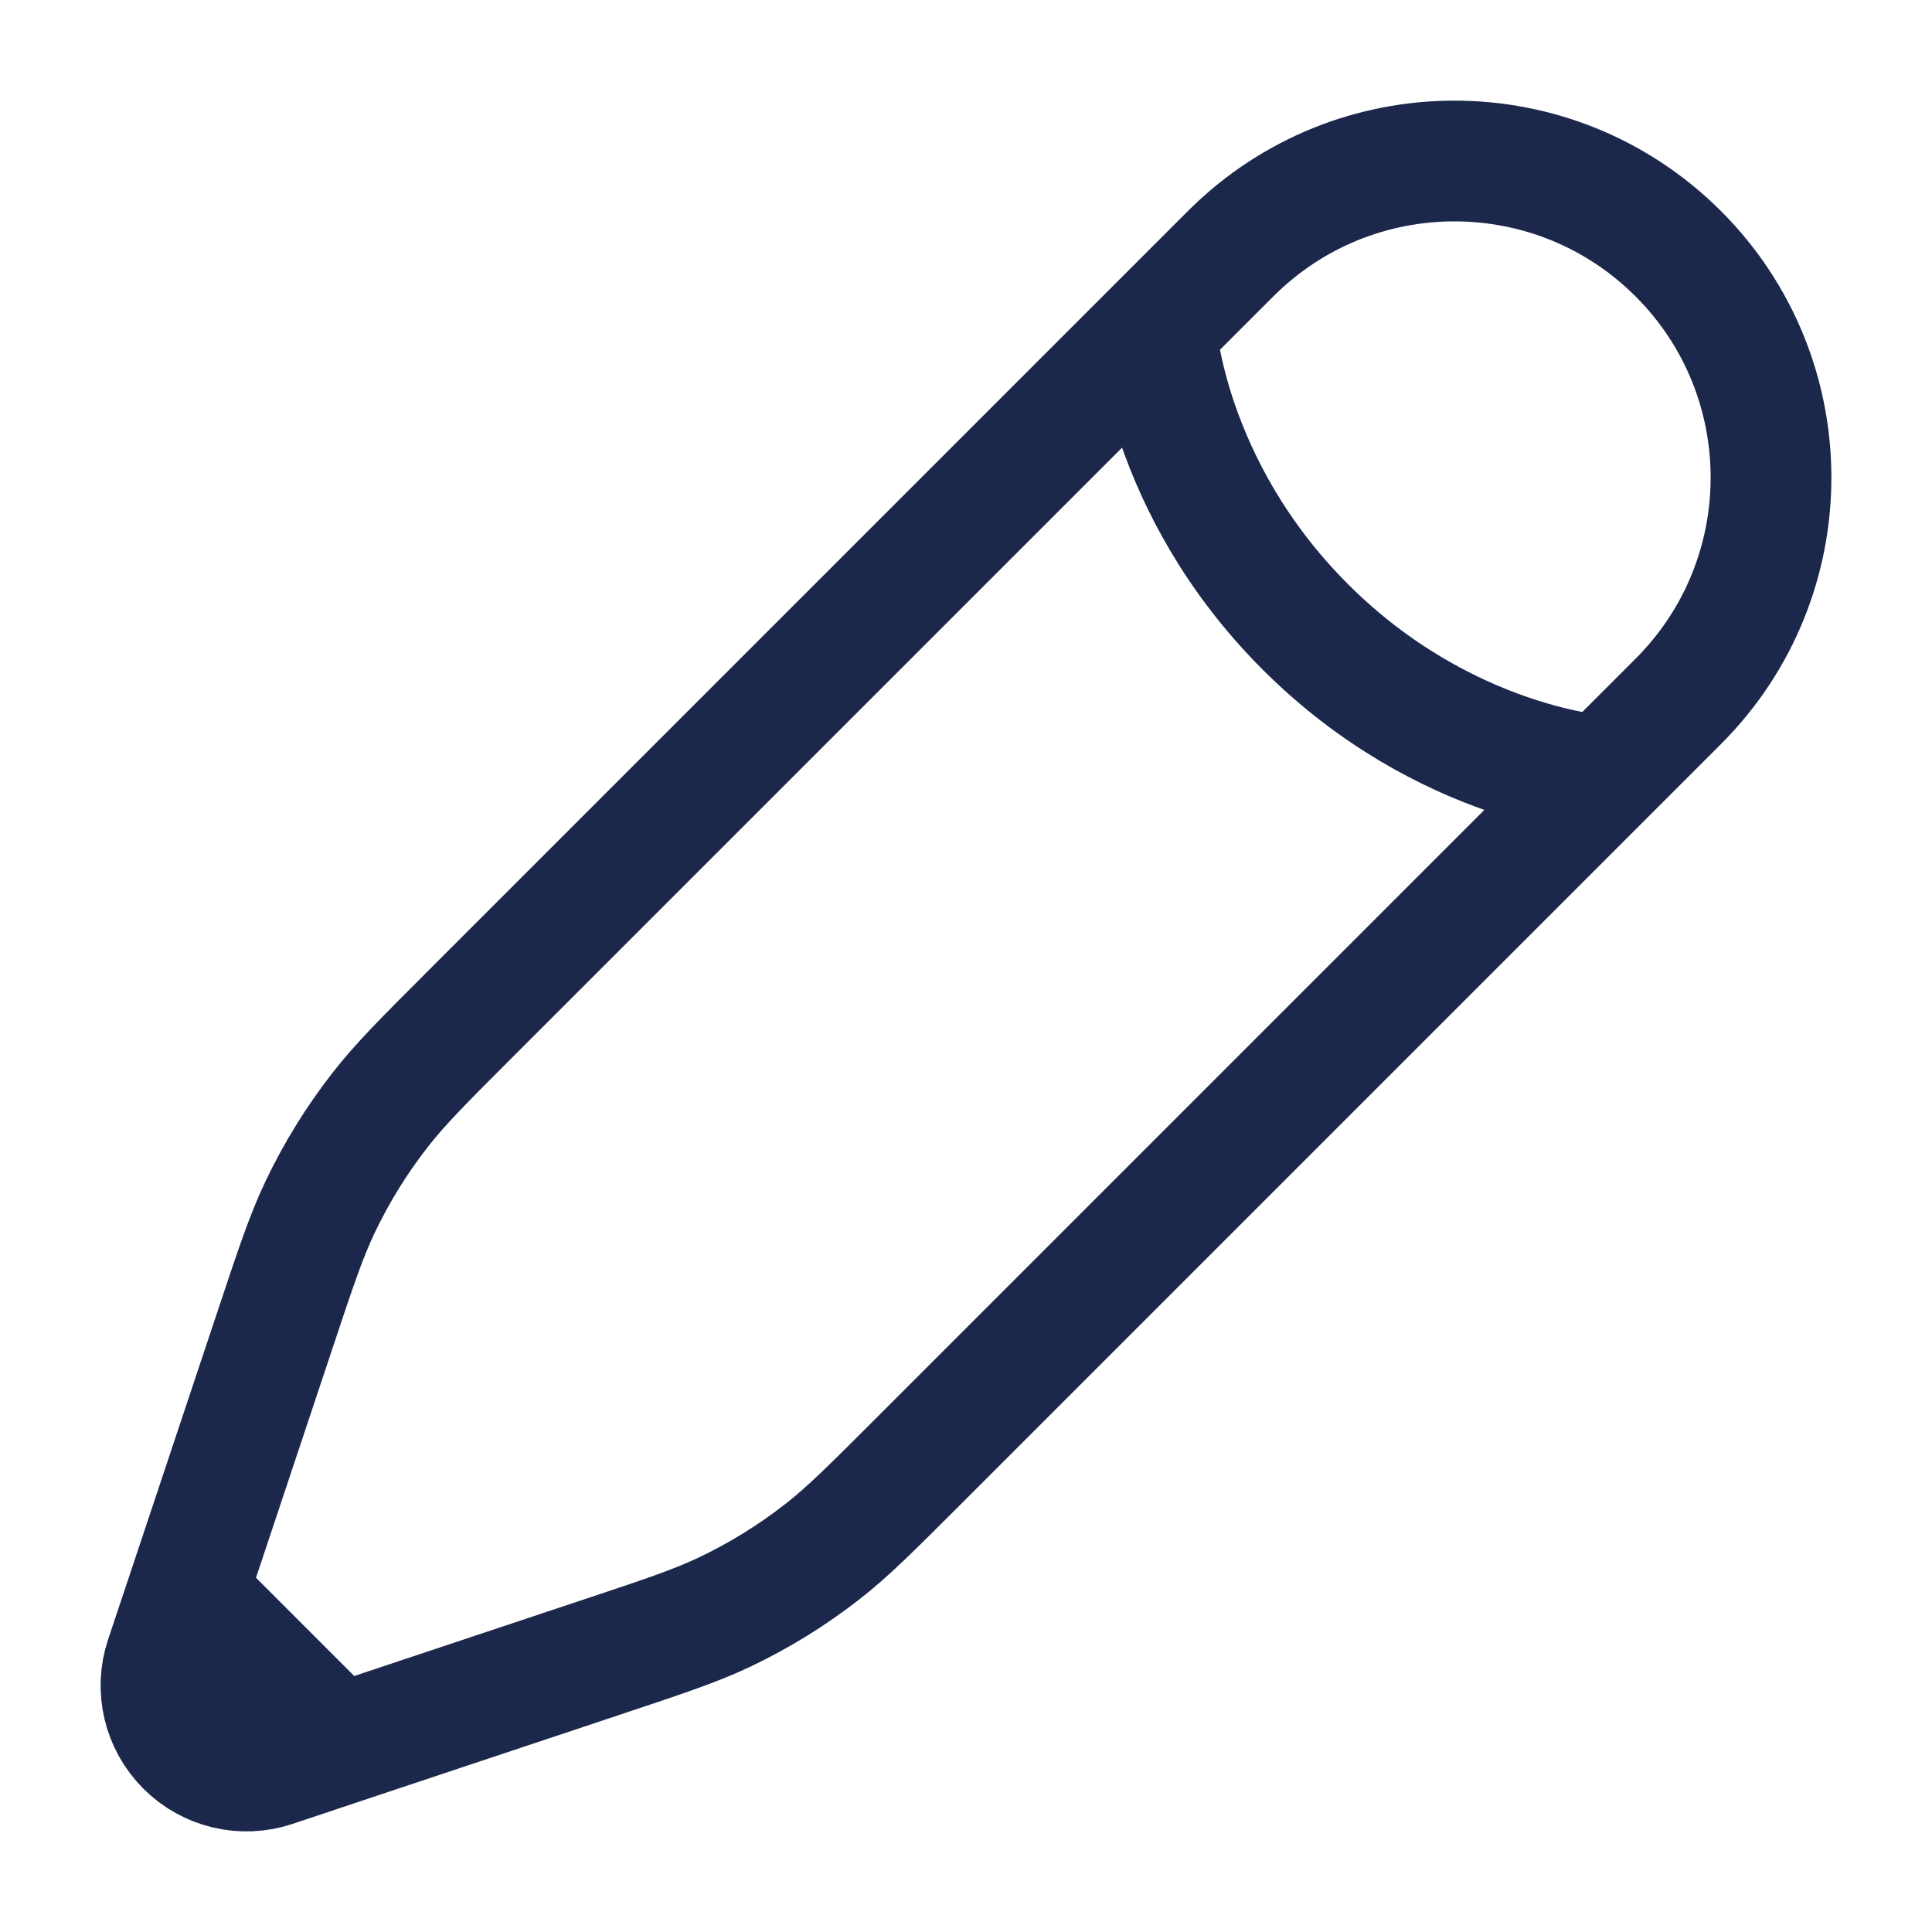
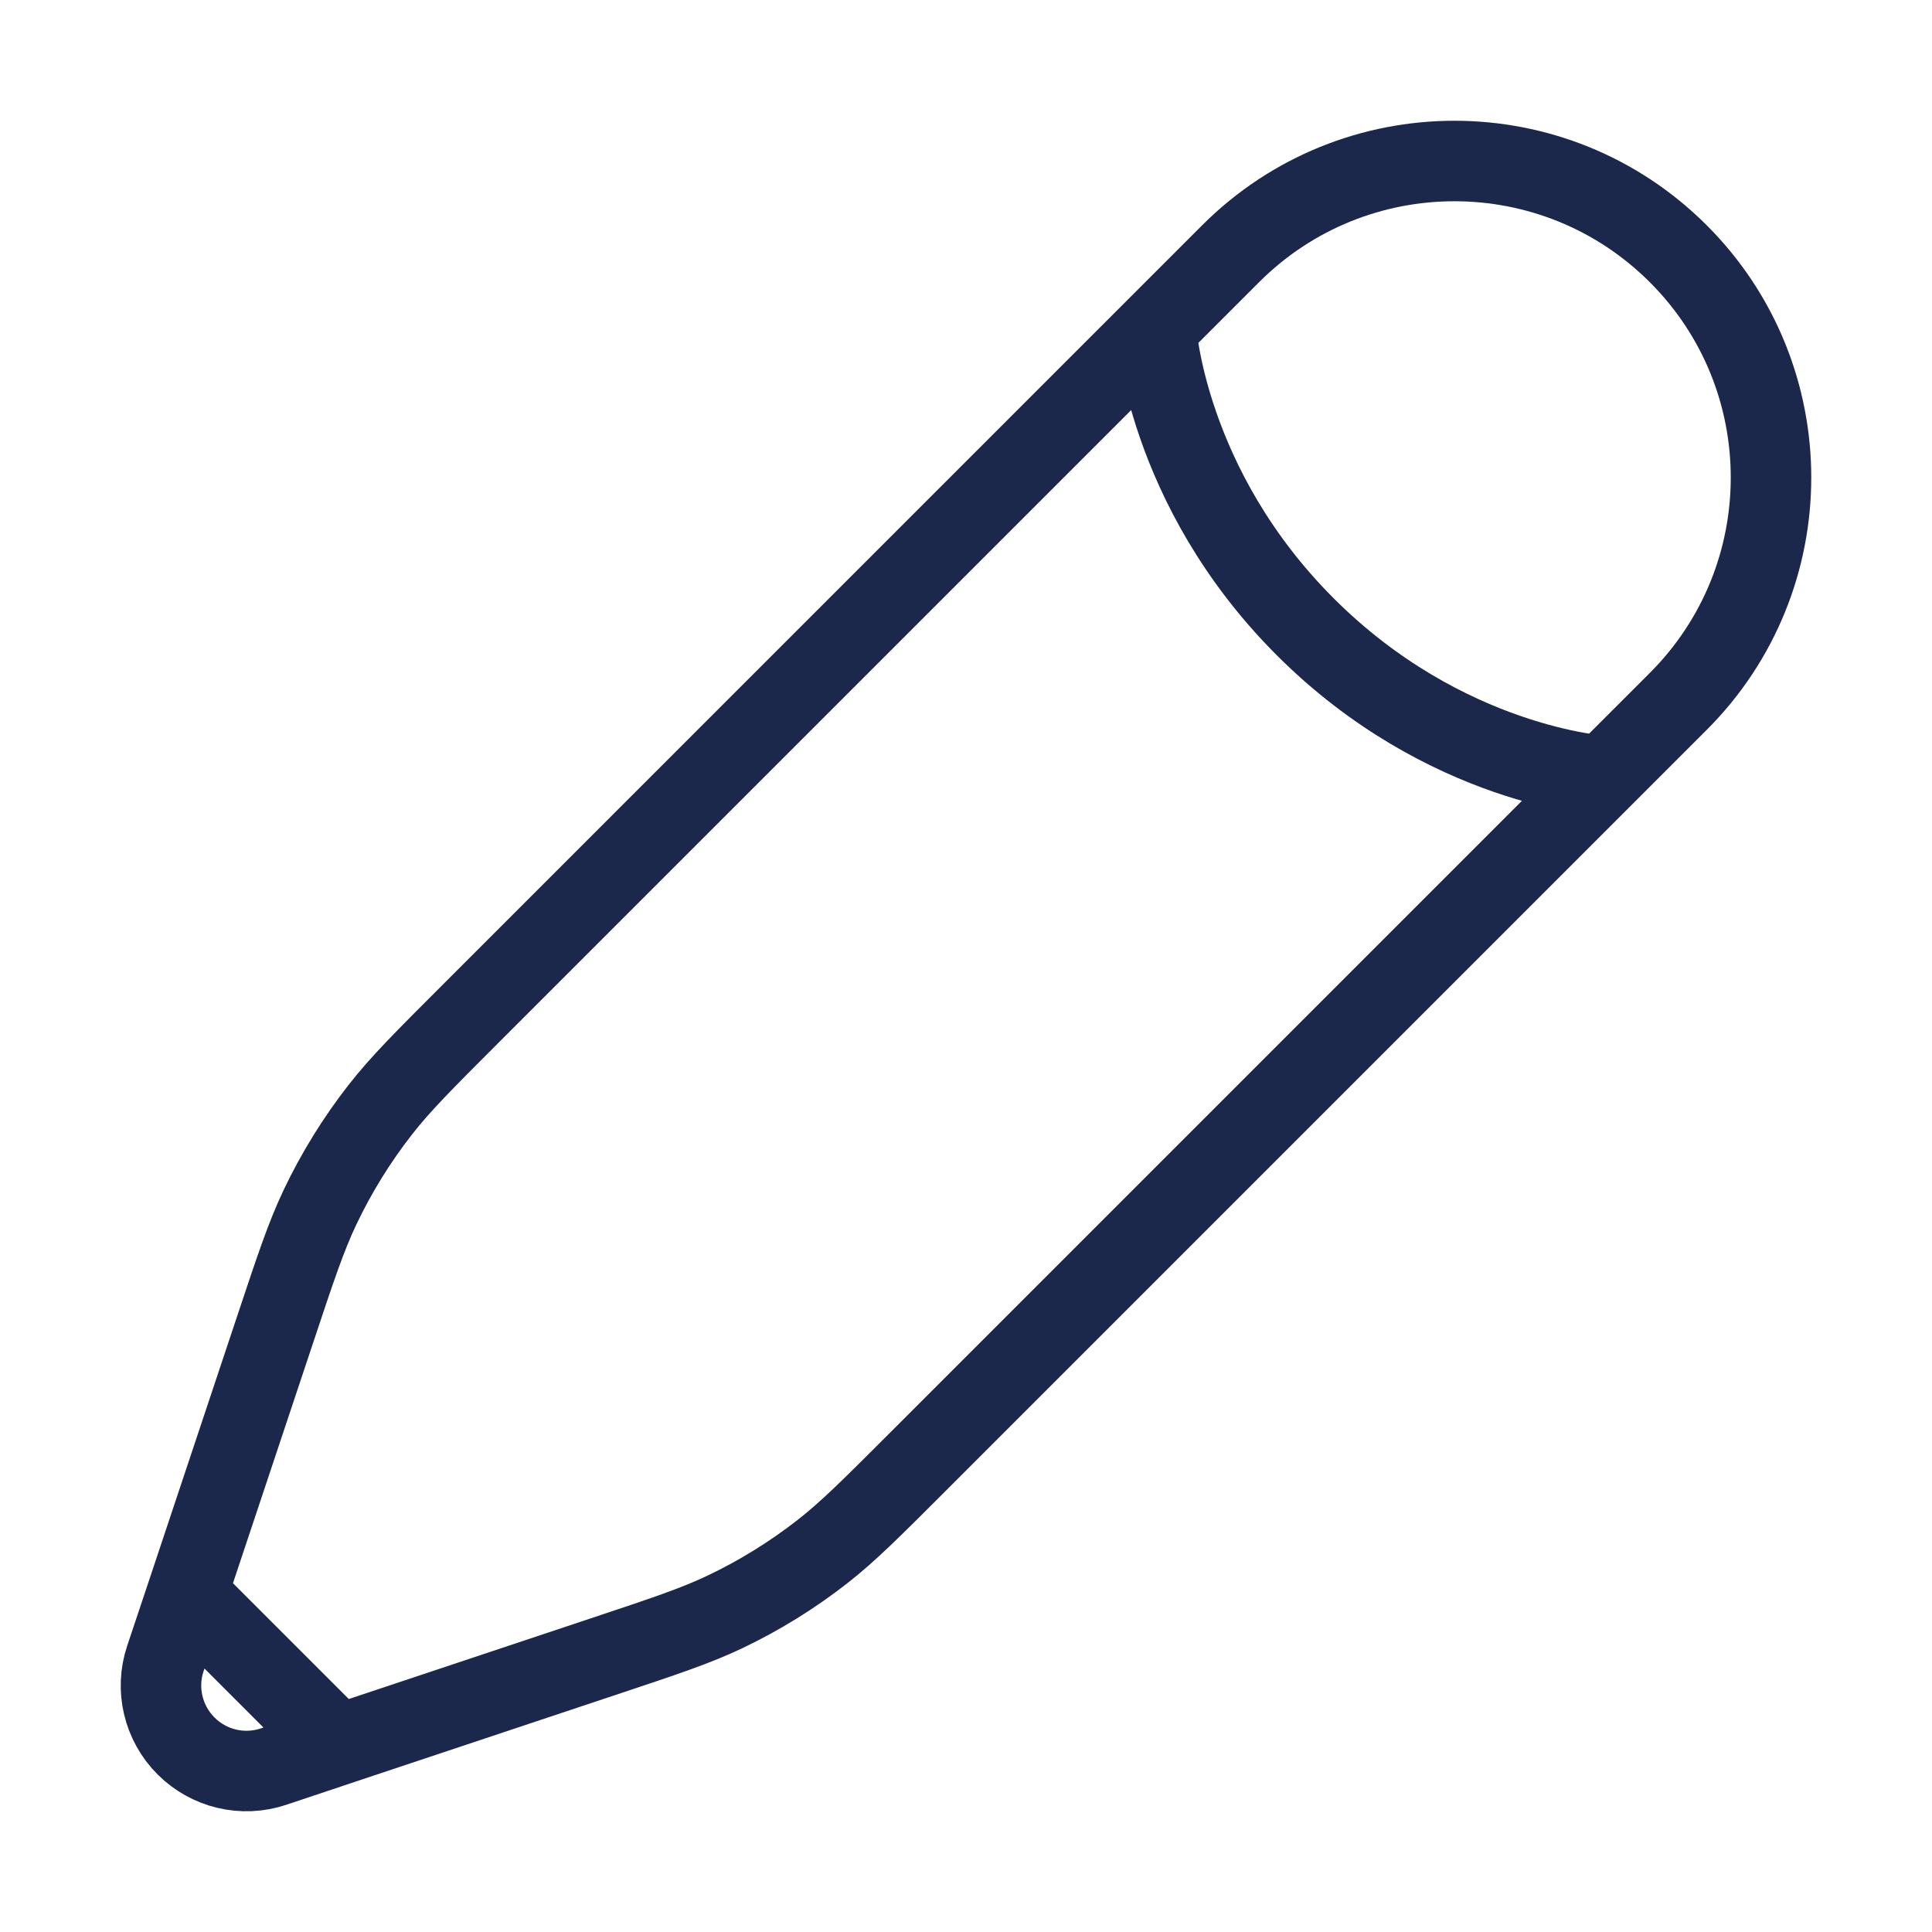
<svg xmlns="http://www.w3.org/2000/svg" width="800px" height="800px" viewBox="0 0 24 24" fill="none">
-   <path d="M14.36 4.079L15.287 3.152C16.823 1.616 19.312 1.616 20.848 3.152C22.384 4.687 22.384 7.177 20.848 8.713L19.921 9.64M14.36 4.079C14.36 4.079 14.476 6.048 16.214 7.786C17.952 9.524 19.921 9.64 19.921 9.64M14.36 4.079L5.839 12.6C5.262 13.177 4.973 13.466 4.725 13.784C4.432 14.159 4.181 14.565 3.976 14.995C3.803 15.359 3.674 15.746 3.416 16.521L2.322 19.802M19.921 9.64L11.4 18.161C10.823 18.738 10.534 19.027 10.216 19.275C9.841 19.568 9.435 19.819 9.005 20.024C8.641 20.197 8.254 20.326 7.479 20.584L4.198 21.678M4.198 21.678L3.396 21.946C3.015 22.073 2.595 21.973 2.311 21.689C2.027 21.405 1.927 20.985 2.054 20.604L2.322 19.802M4.198 21.678L2.322 19.802" stroke="#1C274C" stroke-width="1.5" />
+   <path d="M14.36 4.079L15.287 3.152C16.823 1.616 19.312 1.616 20.848 3.152C22.384 4.687 22.384 7.177 20.848 8.713L19.921 9.64M14.36 4.079C14.36 4.079 14.476 6.048 16.214 7.786C17.952 9.524 19.921 9.64 19.921 9.64M14.36 4.079L5.839 12.6C5.262 13.177 4.973 13.466 4.725 13.784C4.432 14.159 4.181 14.565 3.976 14.995C3.803 15.359 3.674 15.746 3.416 16.521L2.322 19.802M19.921 9.64L11.4 18.161C10.823 18.738 10.534 19.027 10.216 19.275C9.841 19.568 9.435 19.819 9.005 20.024C8.641 20.197 8.254 20.326 7.479 20.584L4.198 21.678M4.198 21.678L3.396 21.946C3.015 22.073 2.595 21.973 2.311 21.689C2.027 21.405 1.927 20.985 2.054 20.604L2.322 19.802M4.198 21.678L2.322 19.802" stroke="#1C274C" strokeWidth="1.5" />
</svg>
